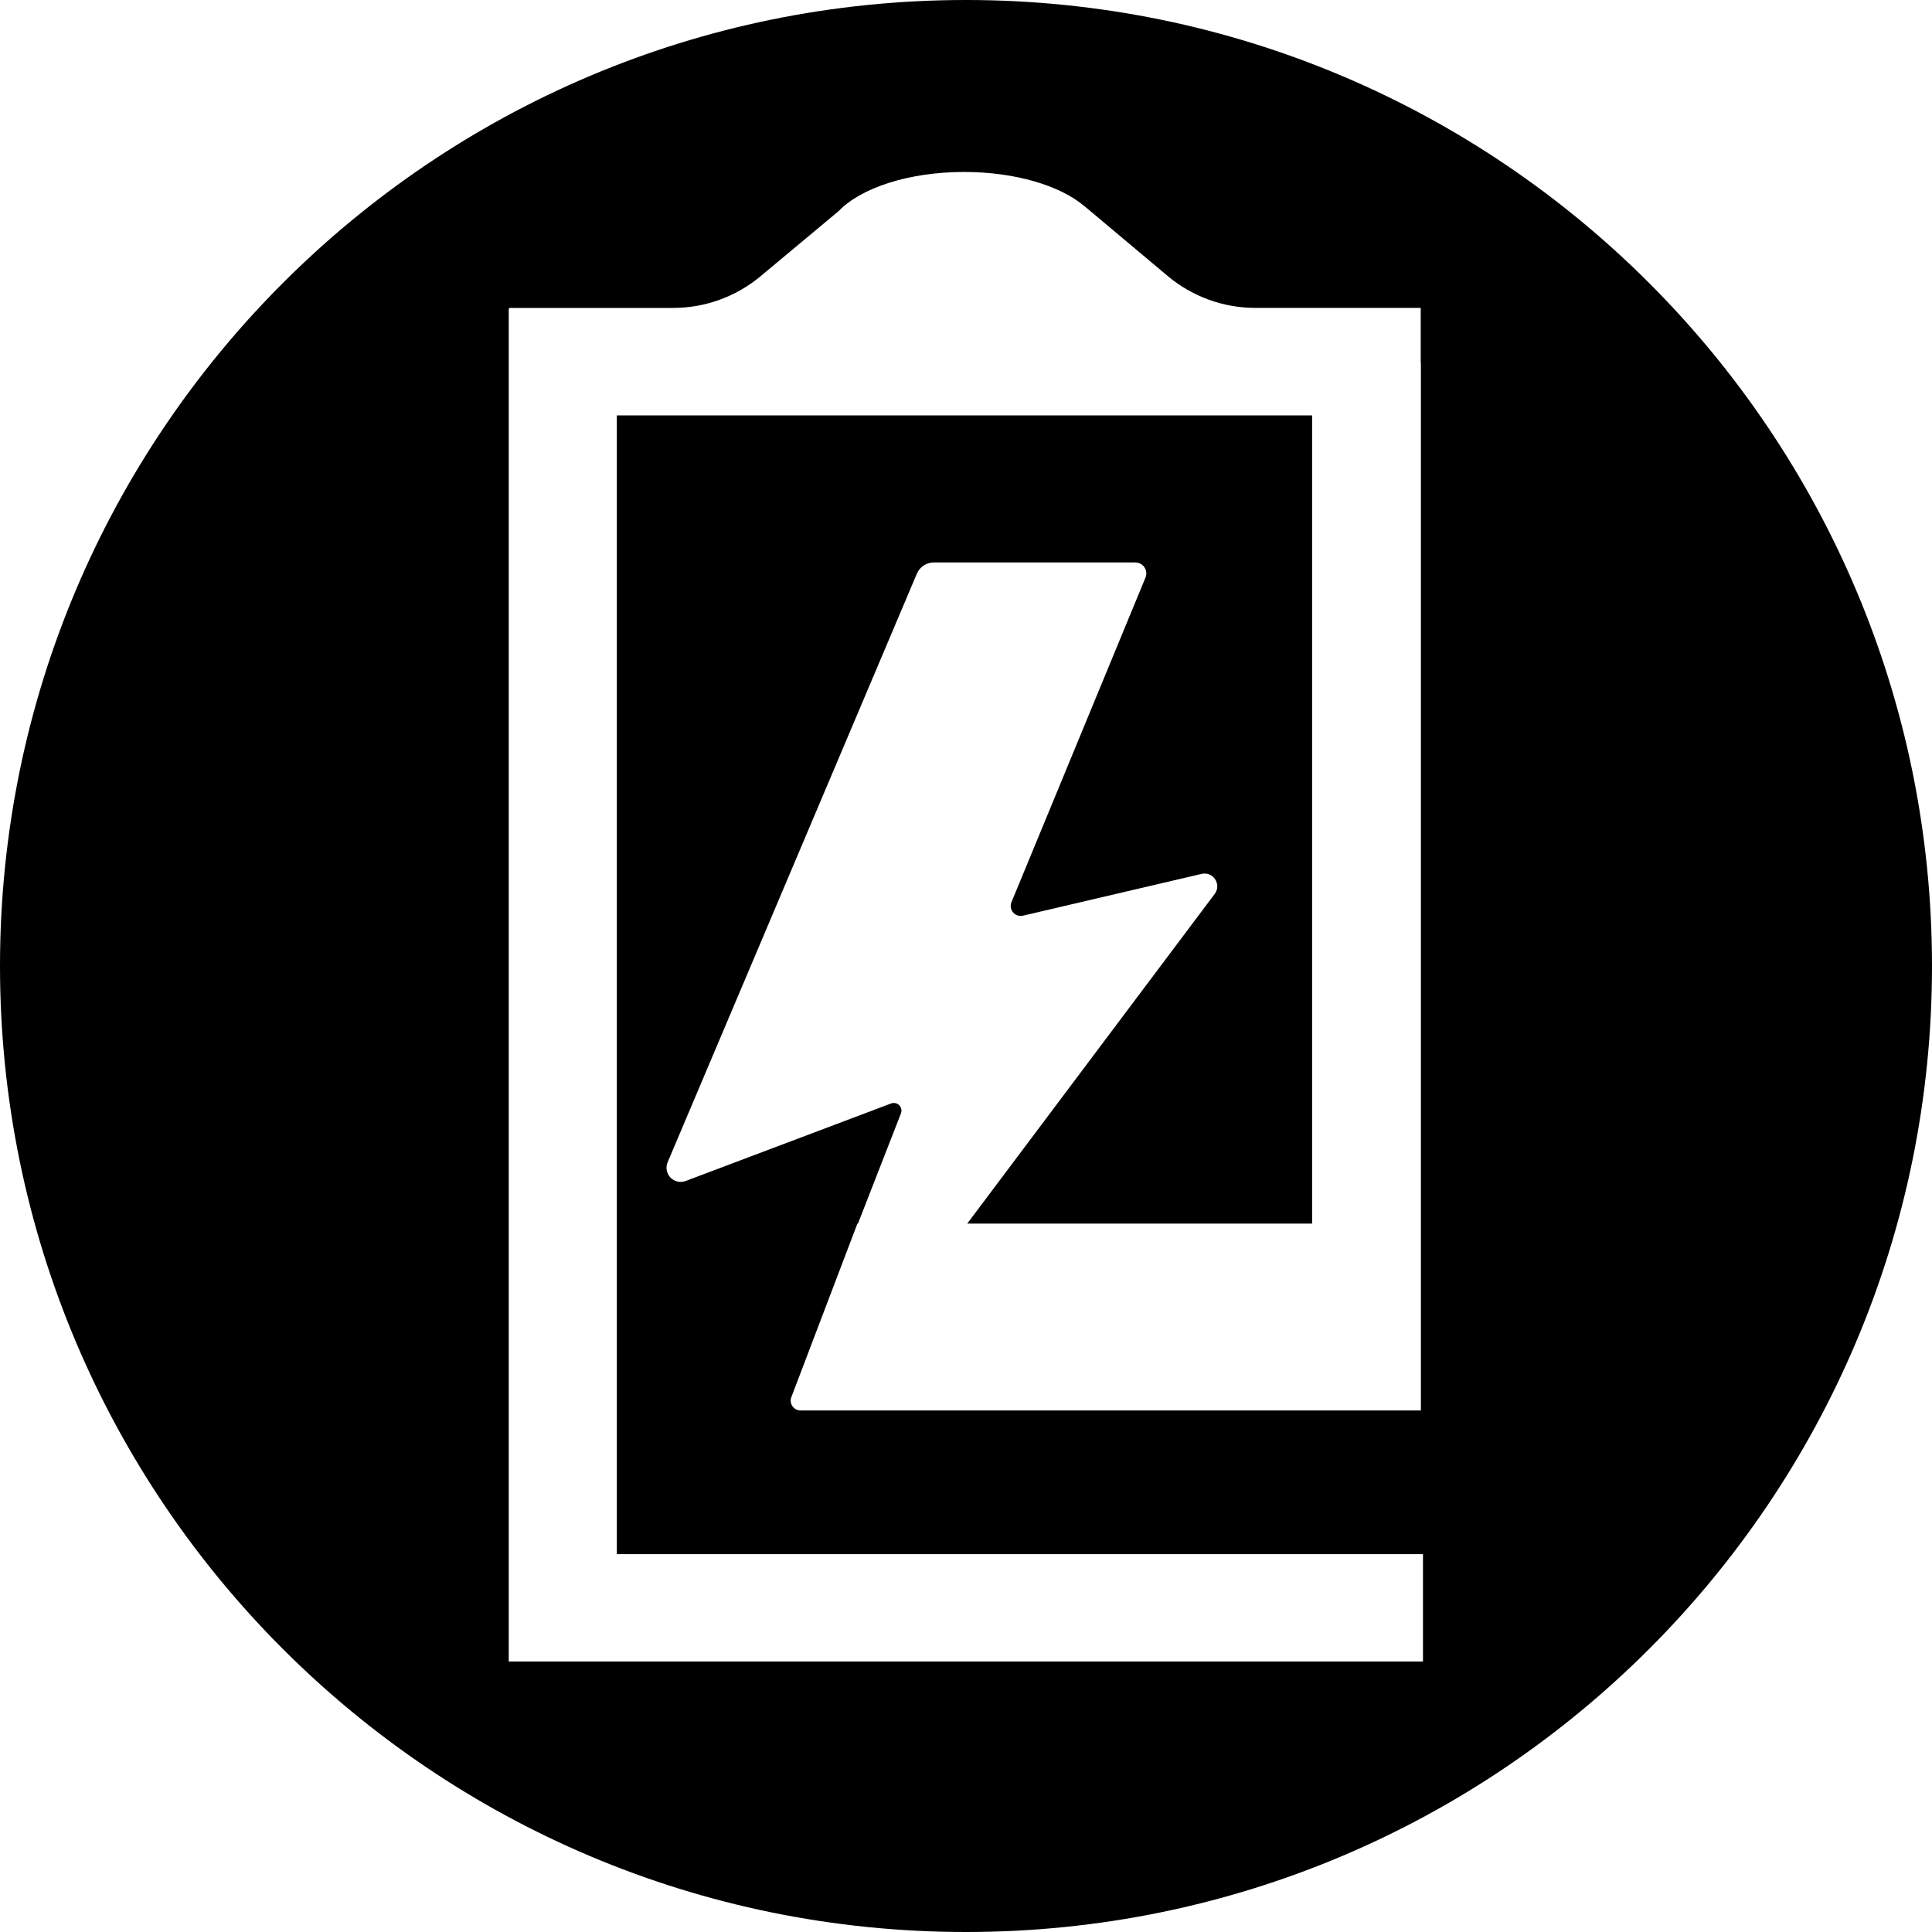
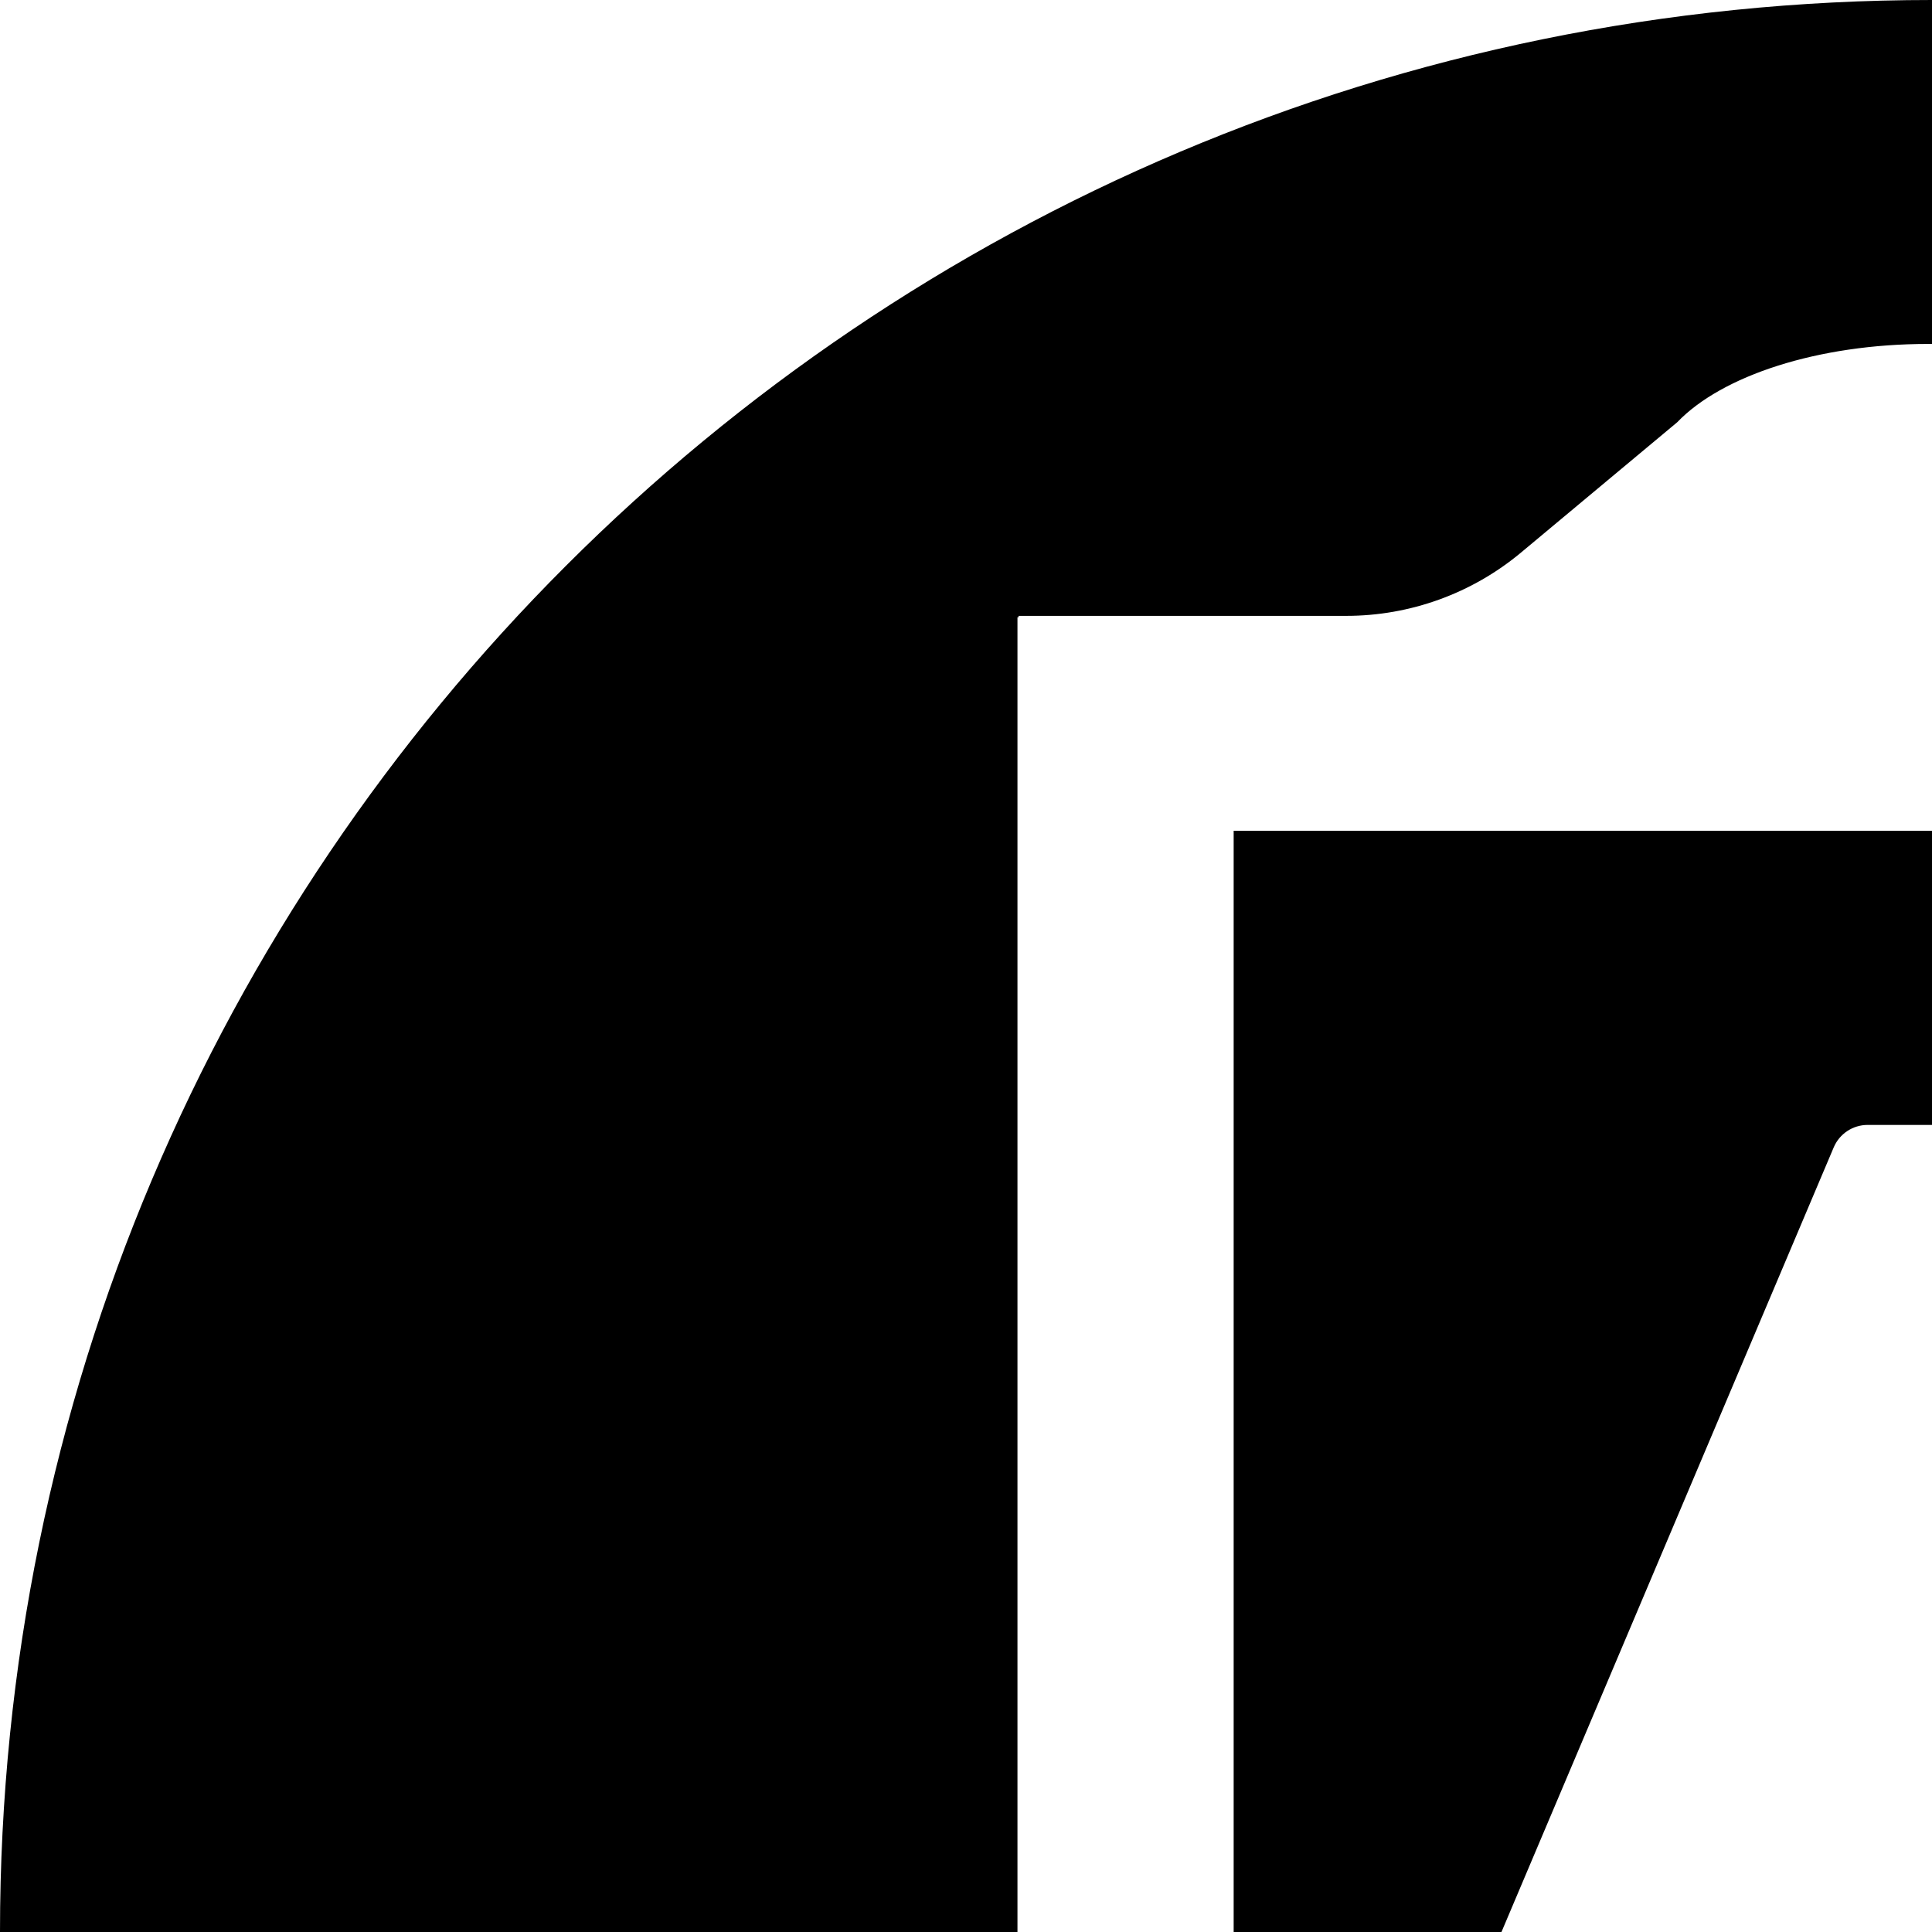
- <svg xmlns="http://www.w3.org/2000/svg" viewBox="0 0 2000 2000">
+ <svg xmlns="http://www.w3.org/2000/svg" viewBox="0 0 1000 1000">
  <path d="M1000,0C447.72,0,0,447.72,0,1000S447.72,2000,1000,2000s1000-447.72,1000-1000S1552.28,0,1000,0Zm473.06,1720H526.64V319.49h.55v-.72h169.6A141.23,141.23,0,0,0,787.28,286l80.84-67.44c23-24,72.53-40.54,129.93-40.54,53.14,0,99.56,14.22,124.41,35.34l.06-.05,86.31,72.43a141.25,141.25,0,0,0,90.8,33h171.09v57h.18V1460.11H828.7a10.17,10.17,0,0,1-9.5-13.79l68.39-179.68h.57l44.48-114a7.94,7.94,0,0,0-10.21-10.32l-212.66,80.23a14.63,14.63,0,0,1-18.64-19.39l258-609.28a19.06,19.06,0,0,1,17.54-11.62h208.63a11.36,11.36,0,0,1,10.5,15.69L1047.08,933.9a10.33,10.33,0,0,0,11.91,14l184.9-43.25c12-2.81,20.95,10.91,13.55,20.76l-256.15,341.23h357V430H638.54V1608.83h834.52Z" />
</svg>
